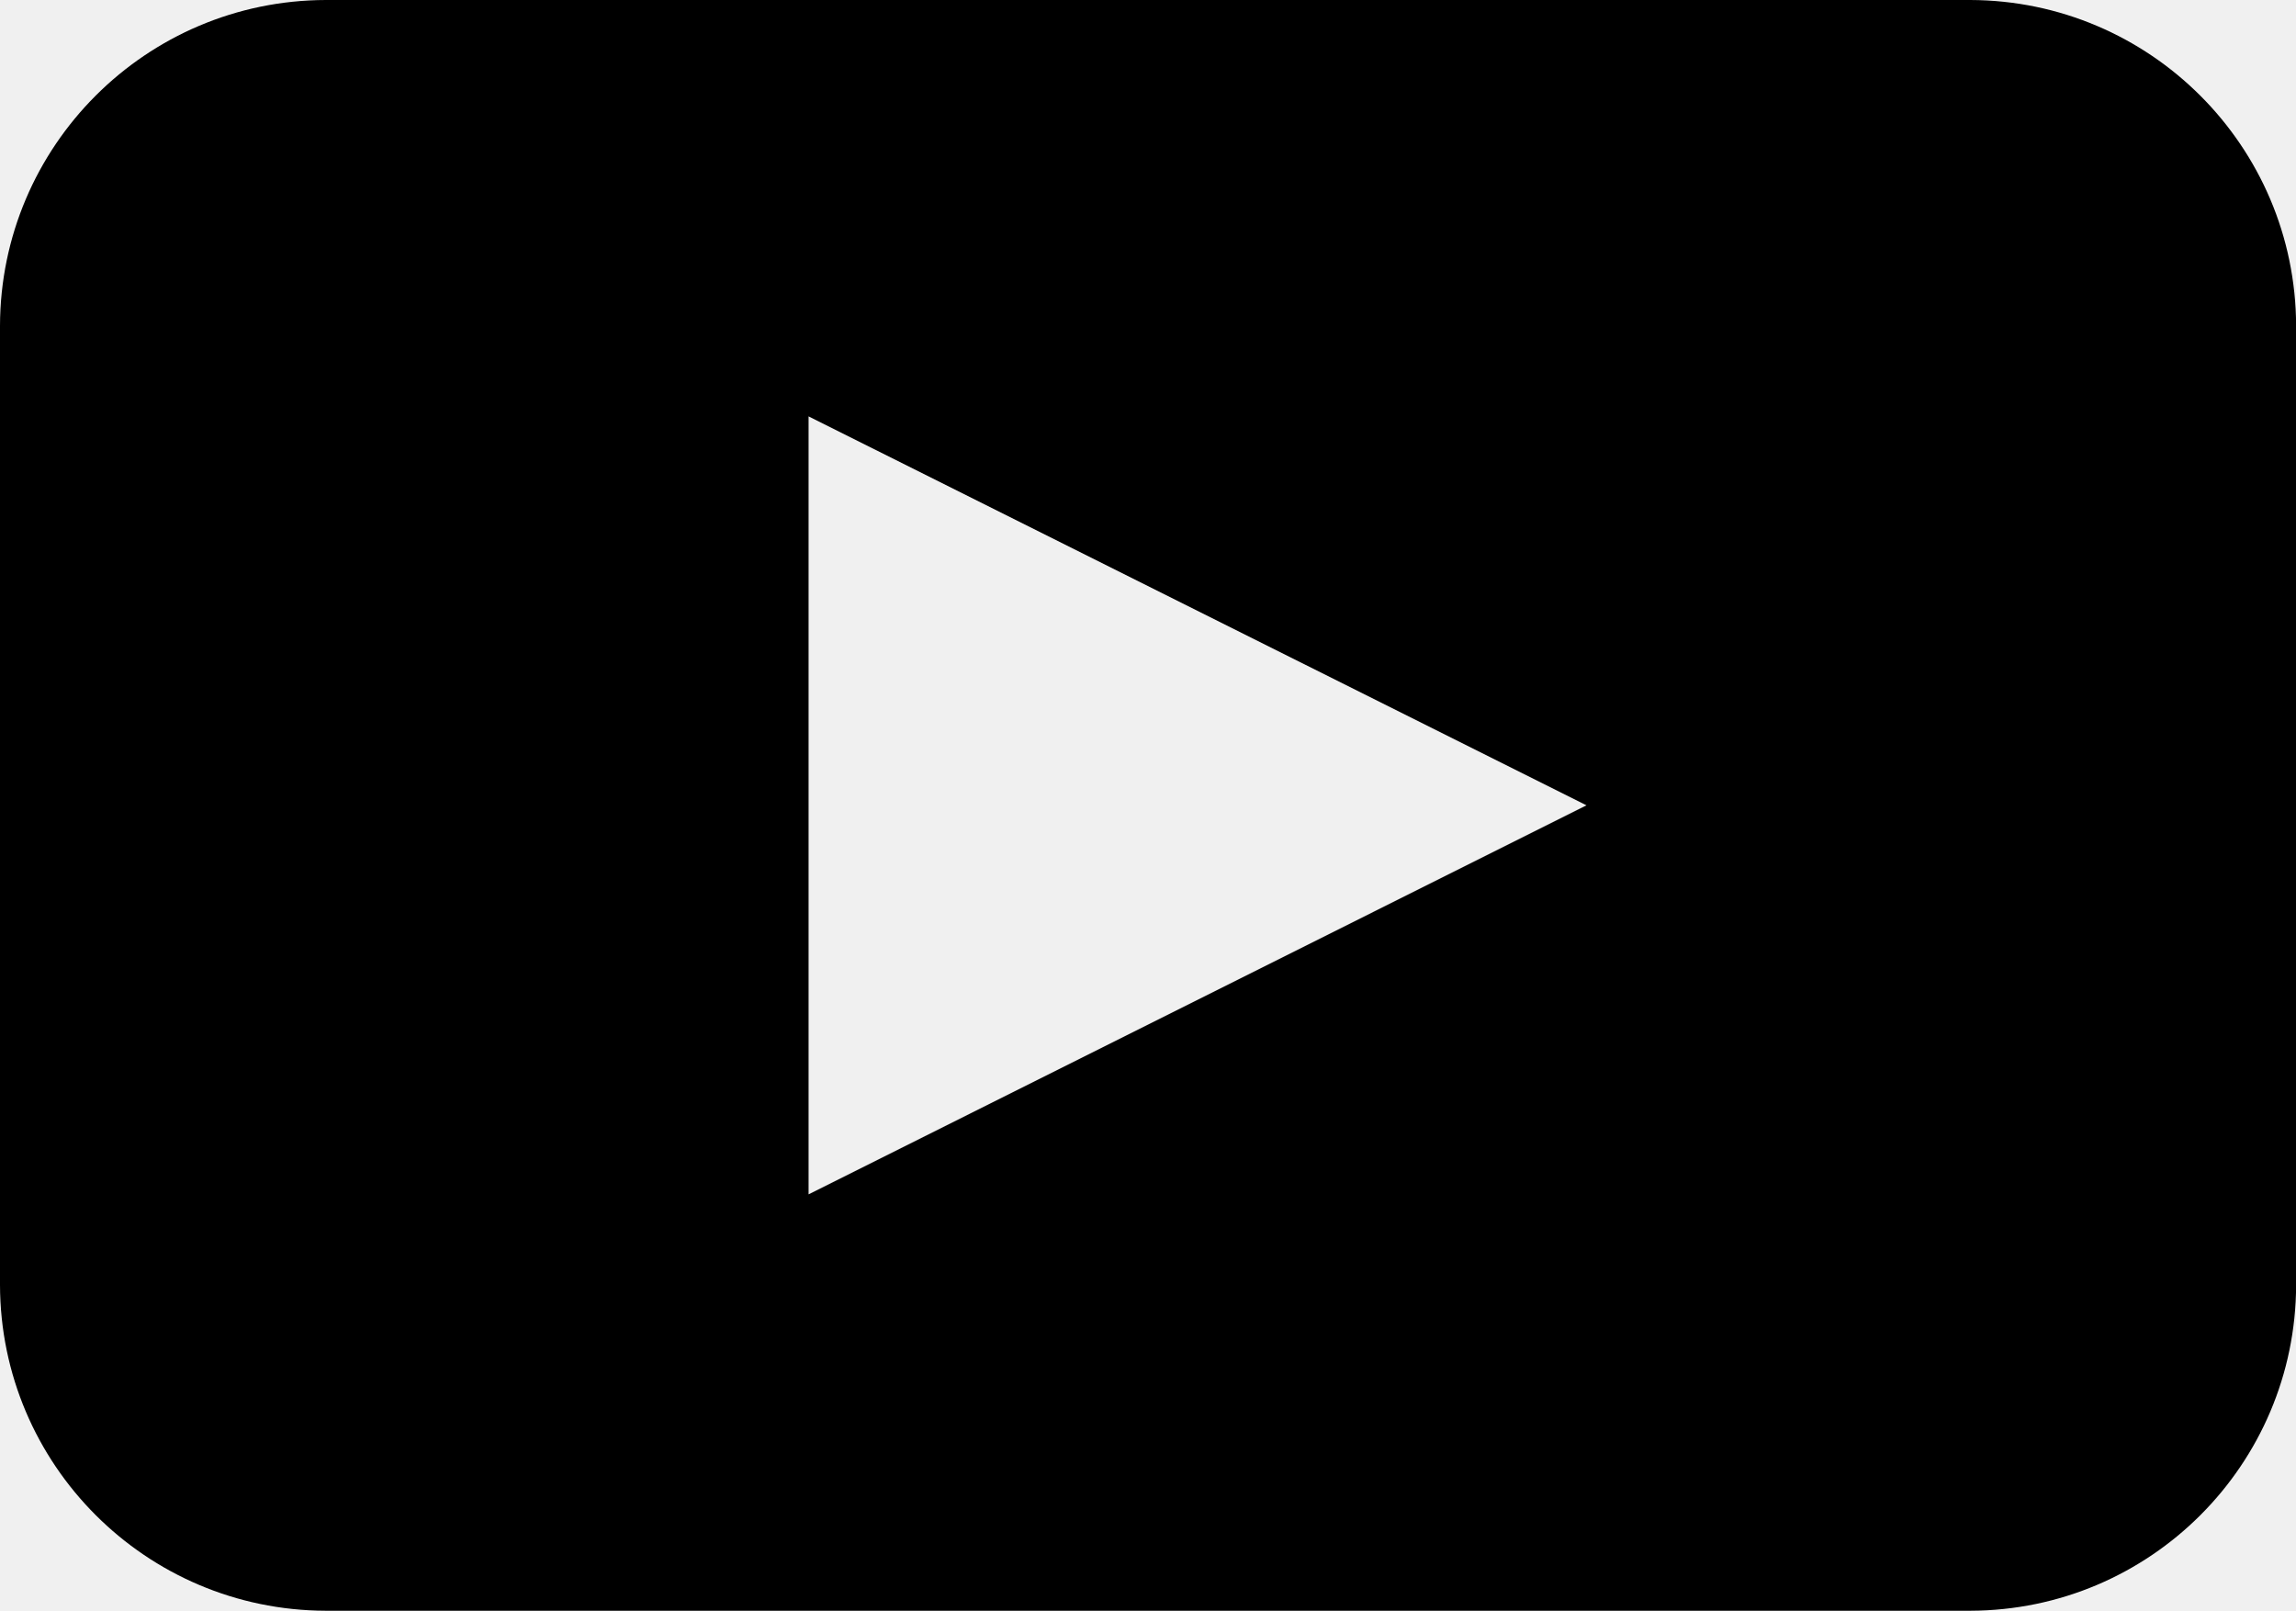
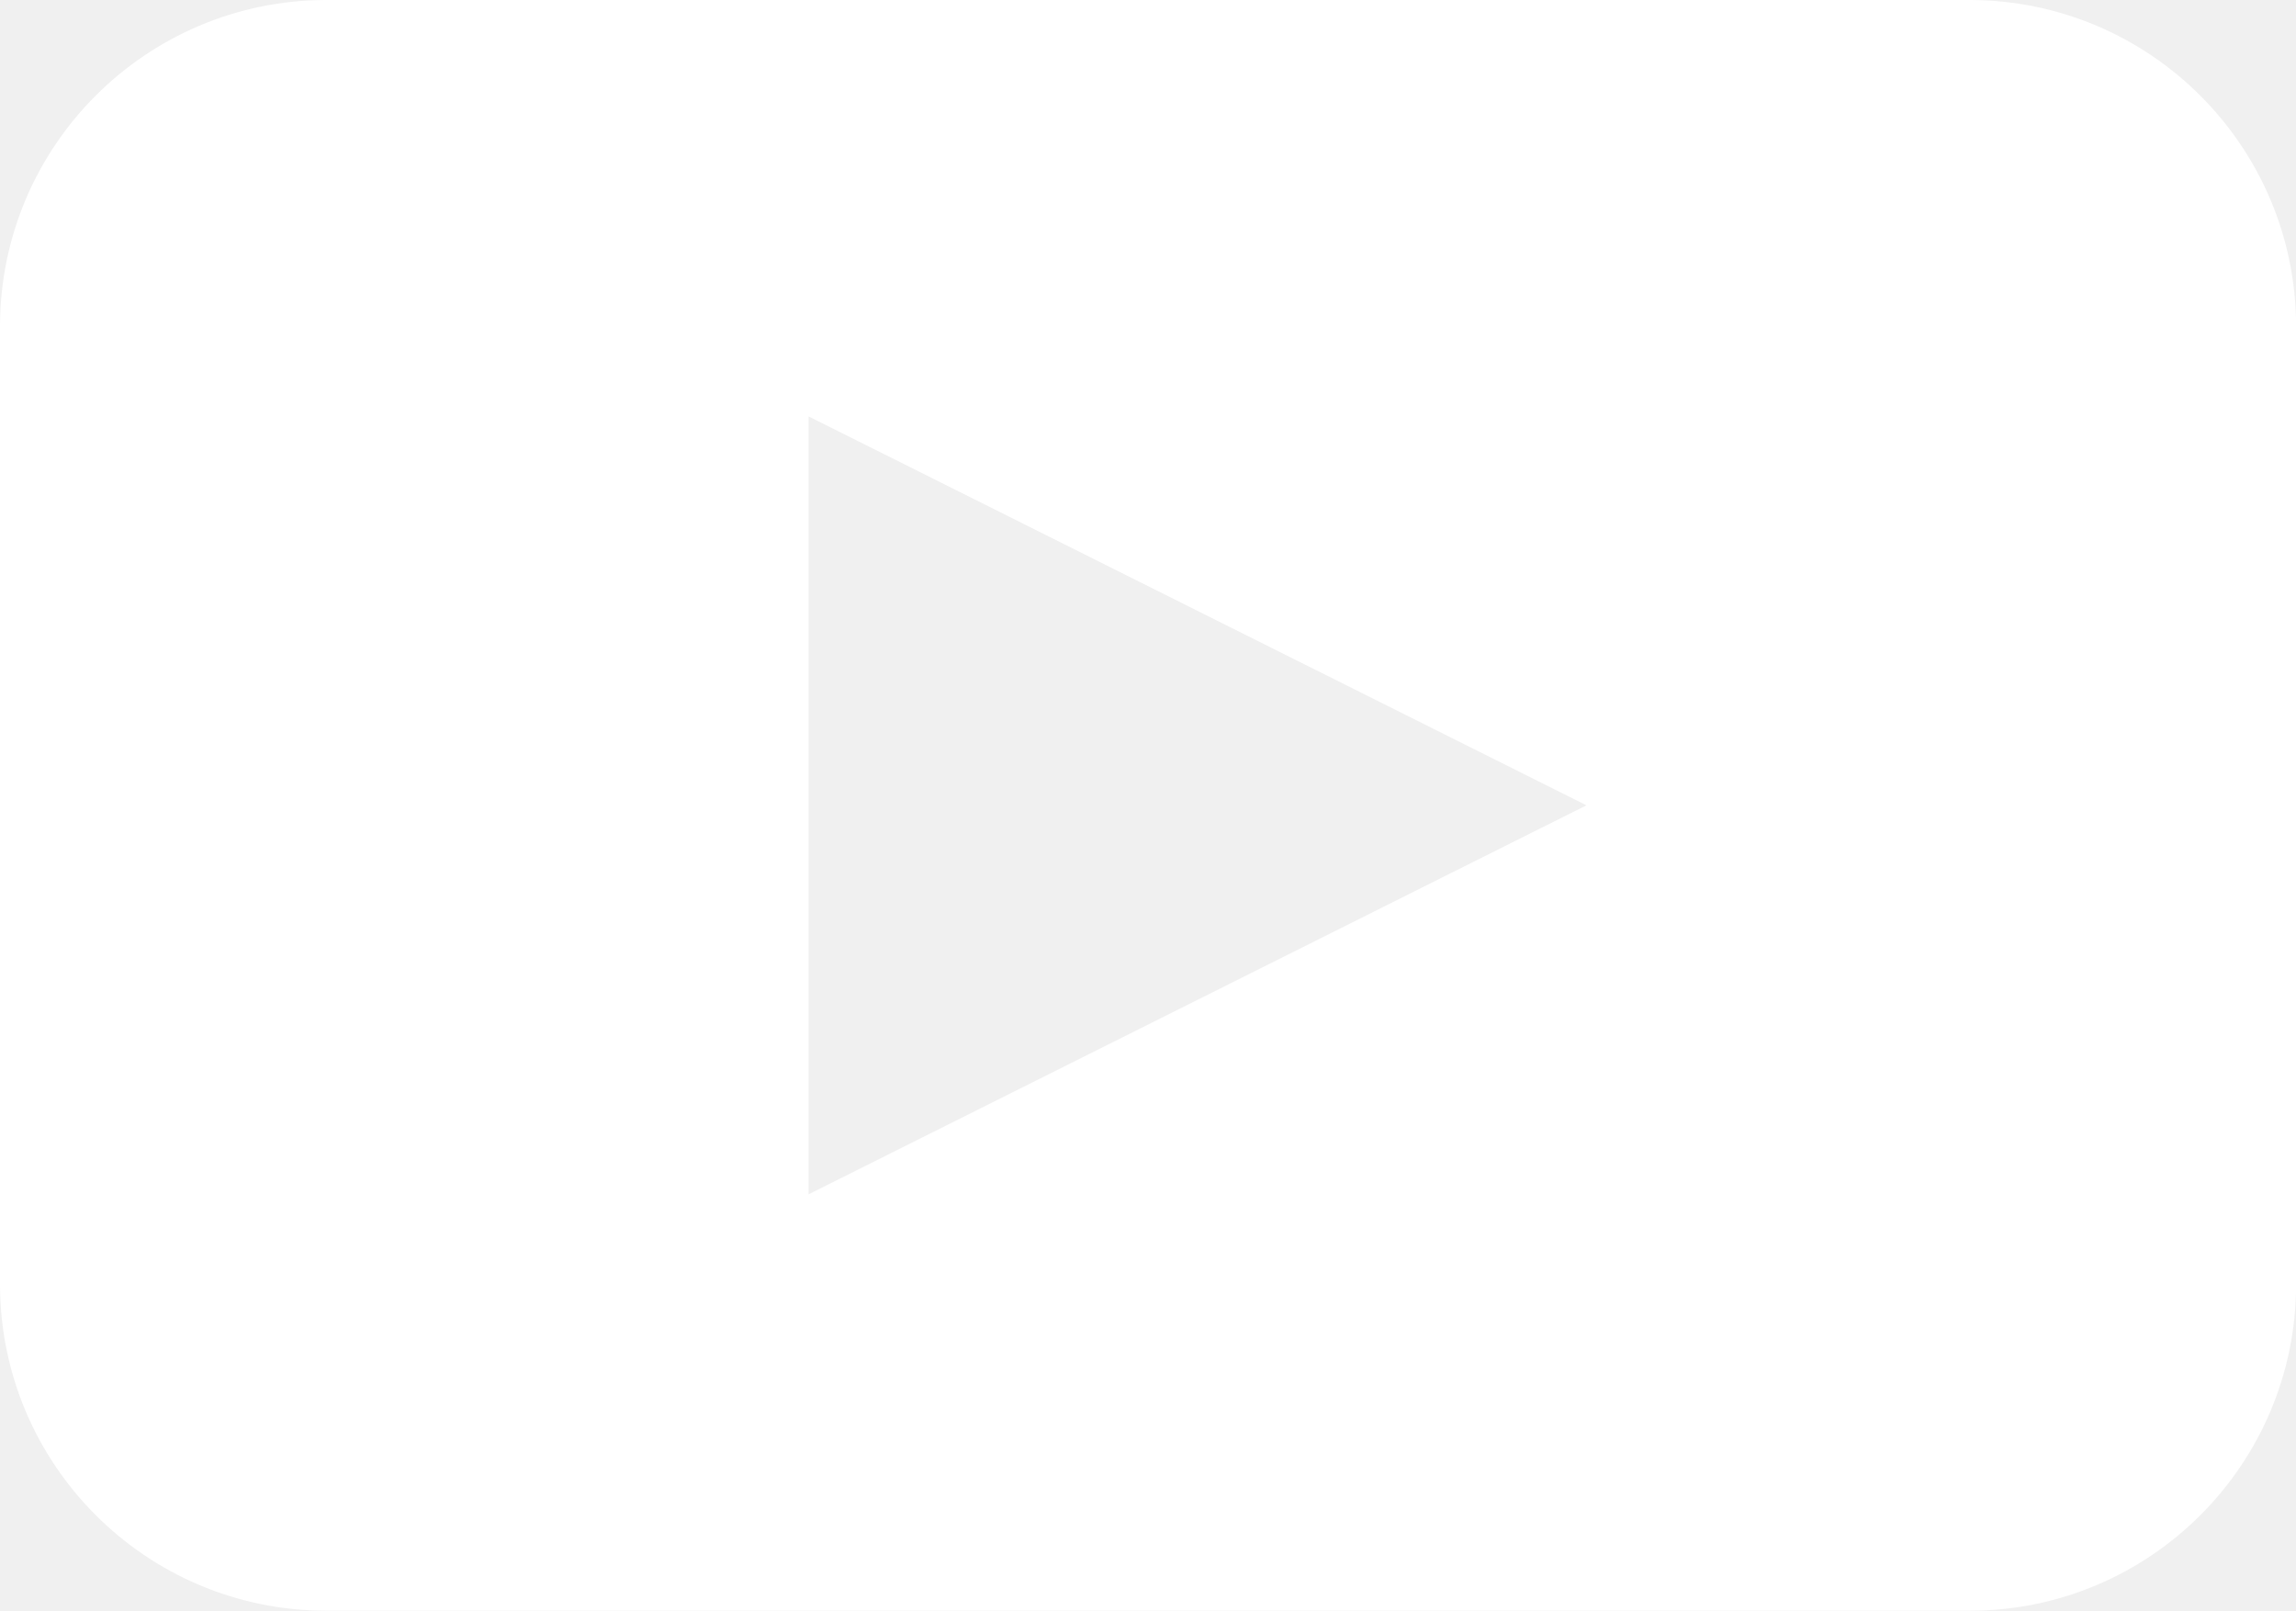
<svg xmlns="http://www.w3.org/2000/svg" version="1" width="19.979" height="14.015" viewBox="0 0 19.979 14.015">
-   <path d="M17.145 0H2.835A2.842 2.842 0 0 0 0 2.835v8.345a2.842 2.842 0 0 0 2.835 2.835h14.31a2.842 2.842 0 0 0 2.835-2.835V2.835A2.844 2.844 0 0 0 17.145 0zM7.036 10.392V3.623l6.769 3.384-6.769 3.385z" />
+   <path fill="#fff" d="M17.145 0H2.835A2.842 2.842 0 0 0 0 2.835v8.345a2.842 2.842 0 0 0 2.835 2.835h14.31a2.842 2.842 0 0 0 2.835-2.835V2.835A2.844 2.844 0 0 0 17.145 0zM7.036 10.392V3.623l6.769 3.384-6.769 3.385z" />
</svg>
